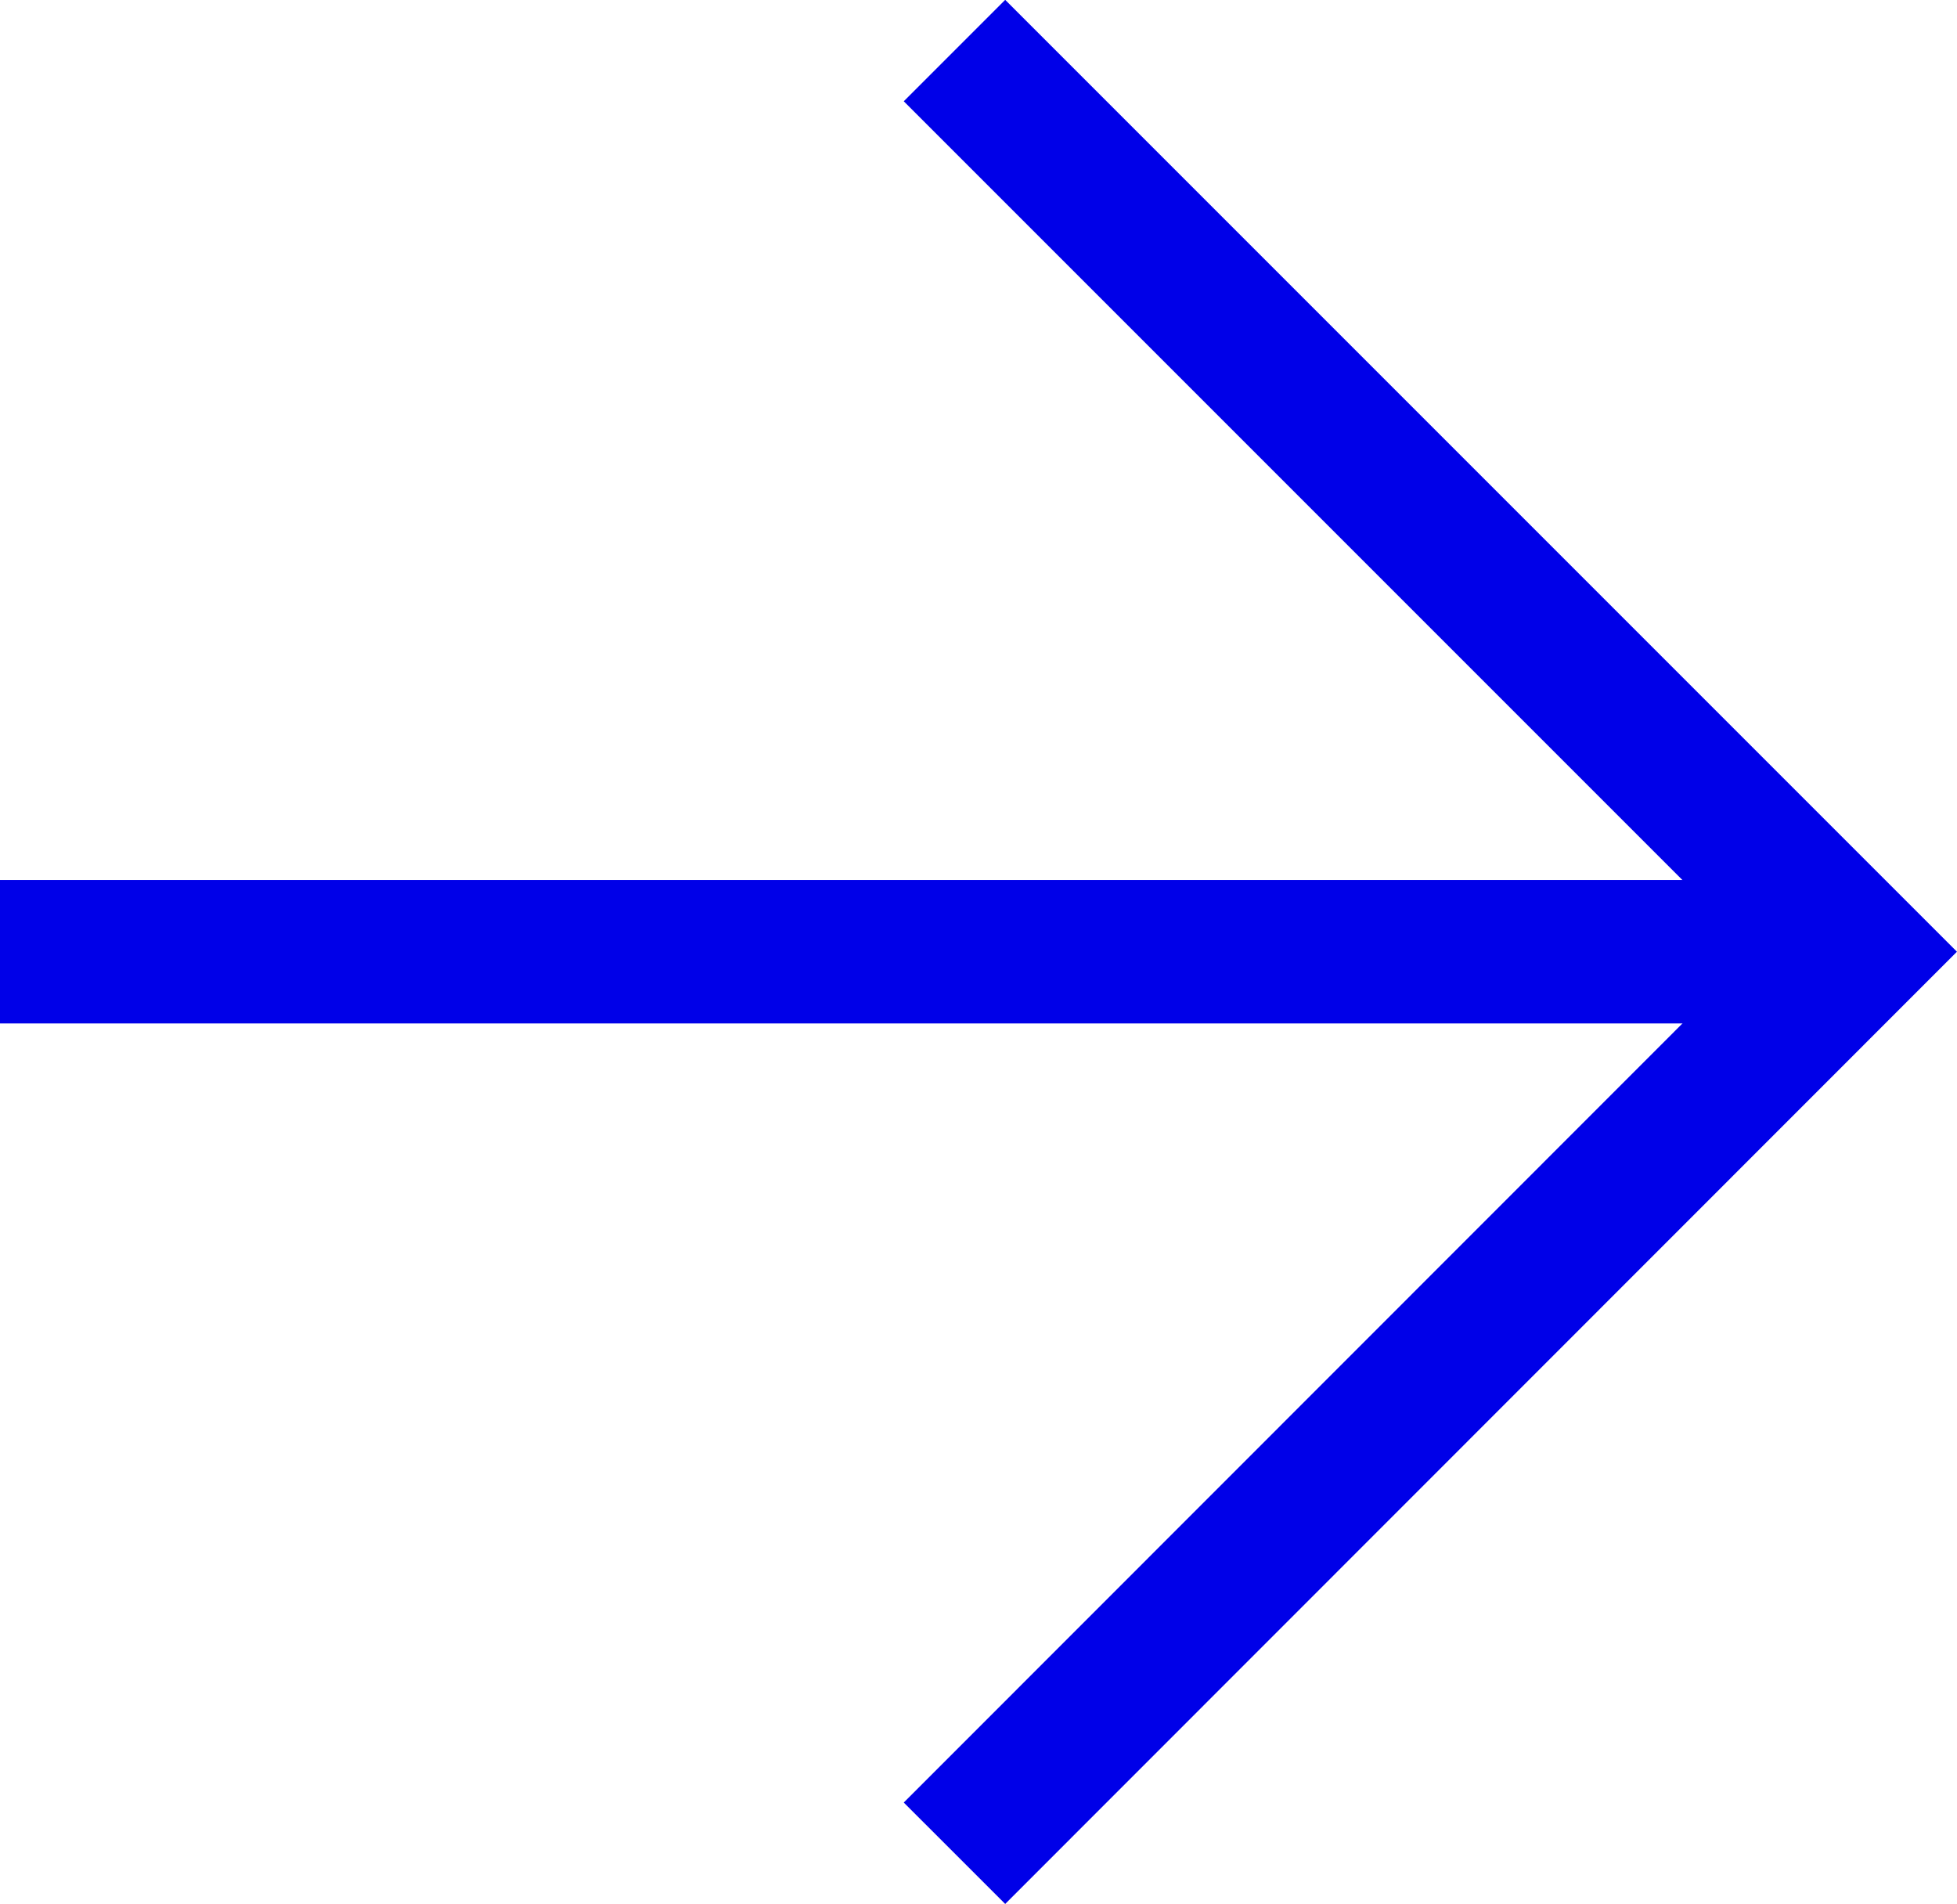
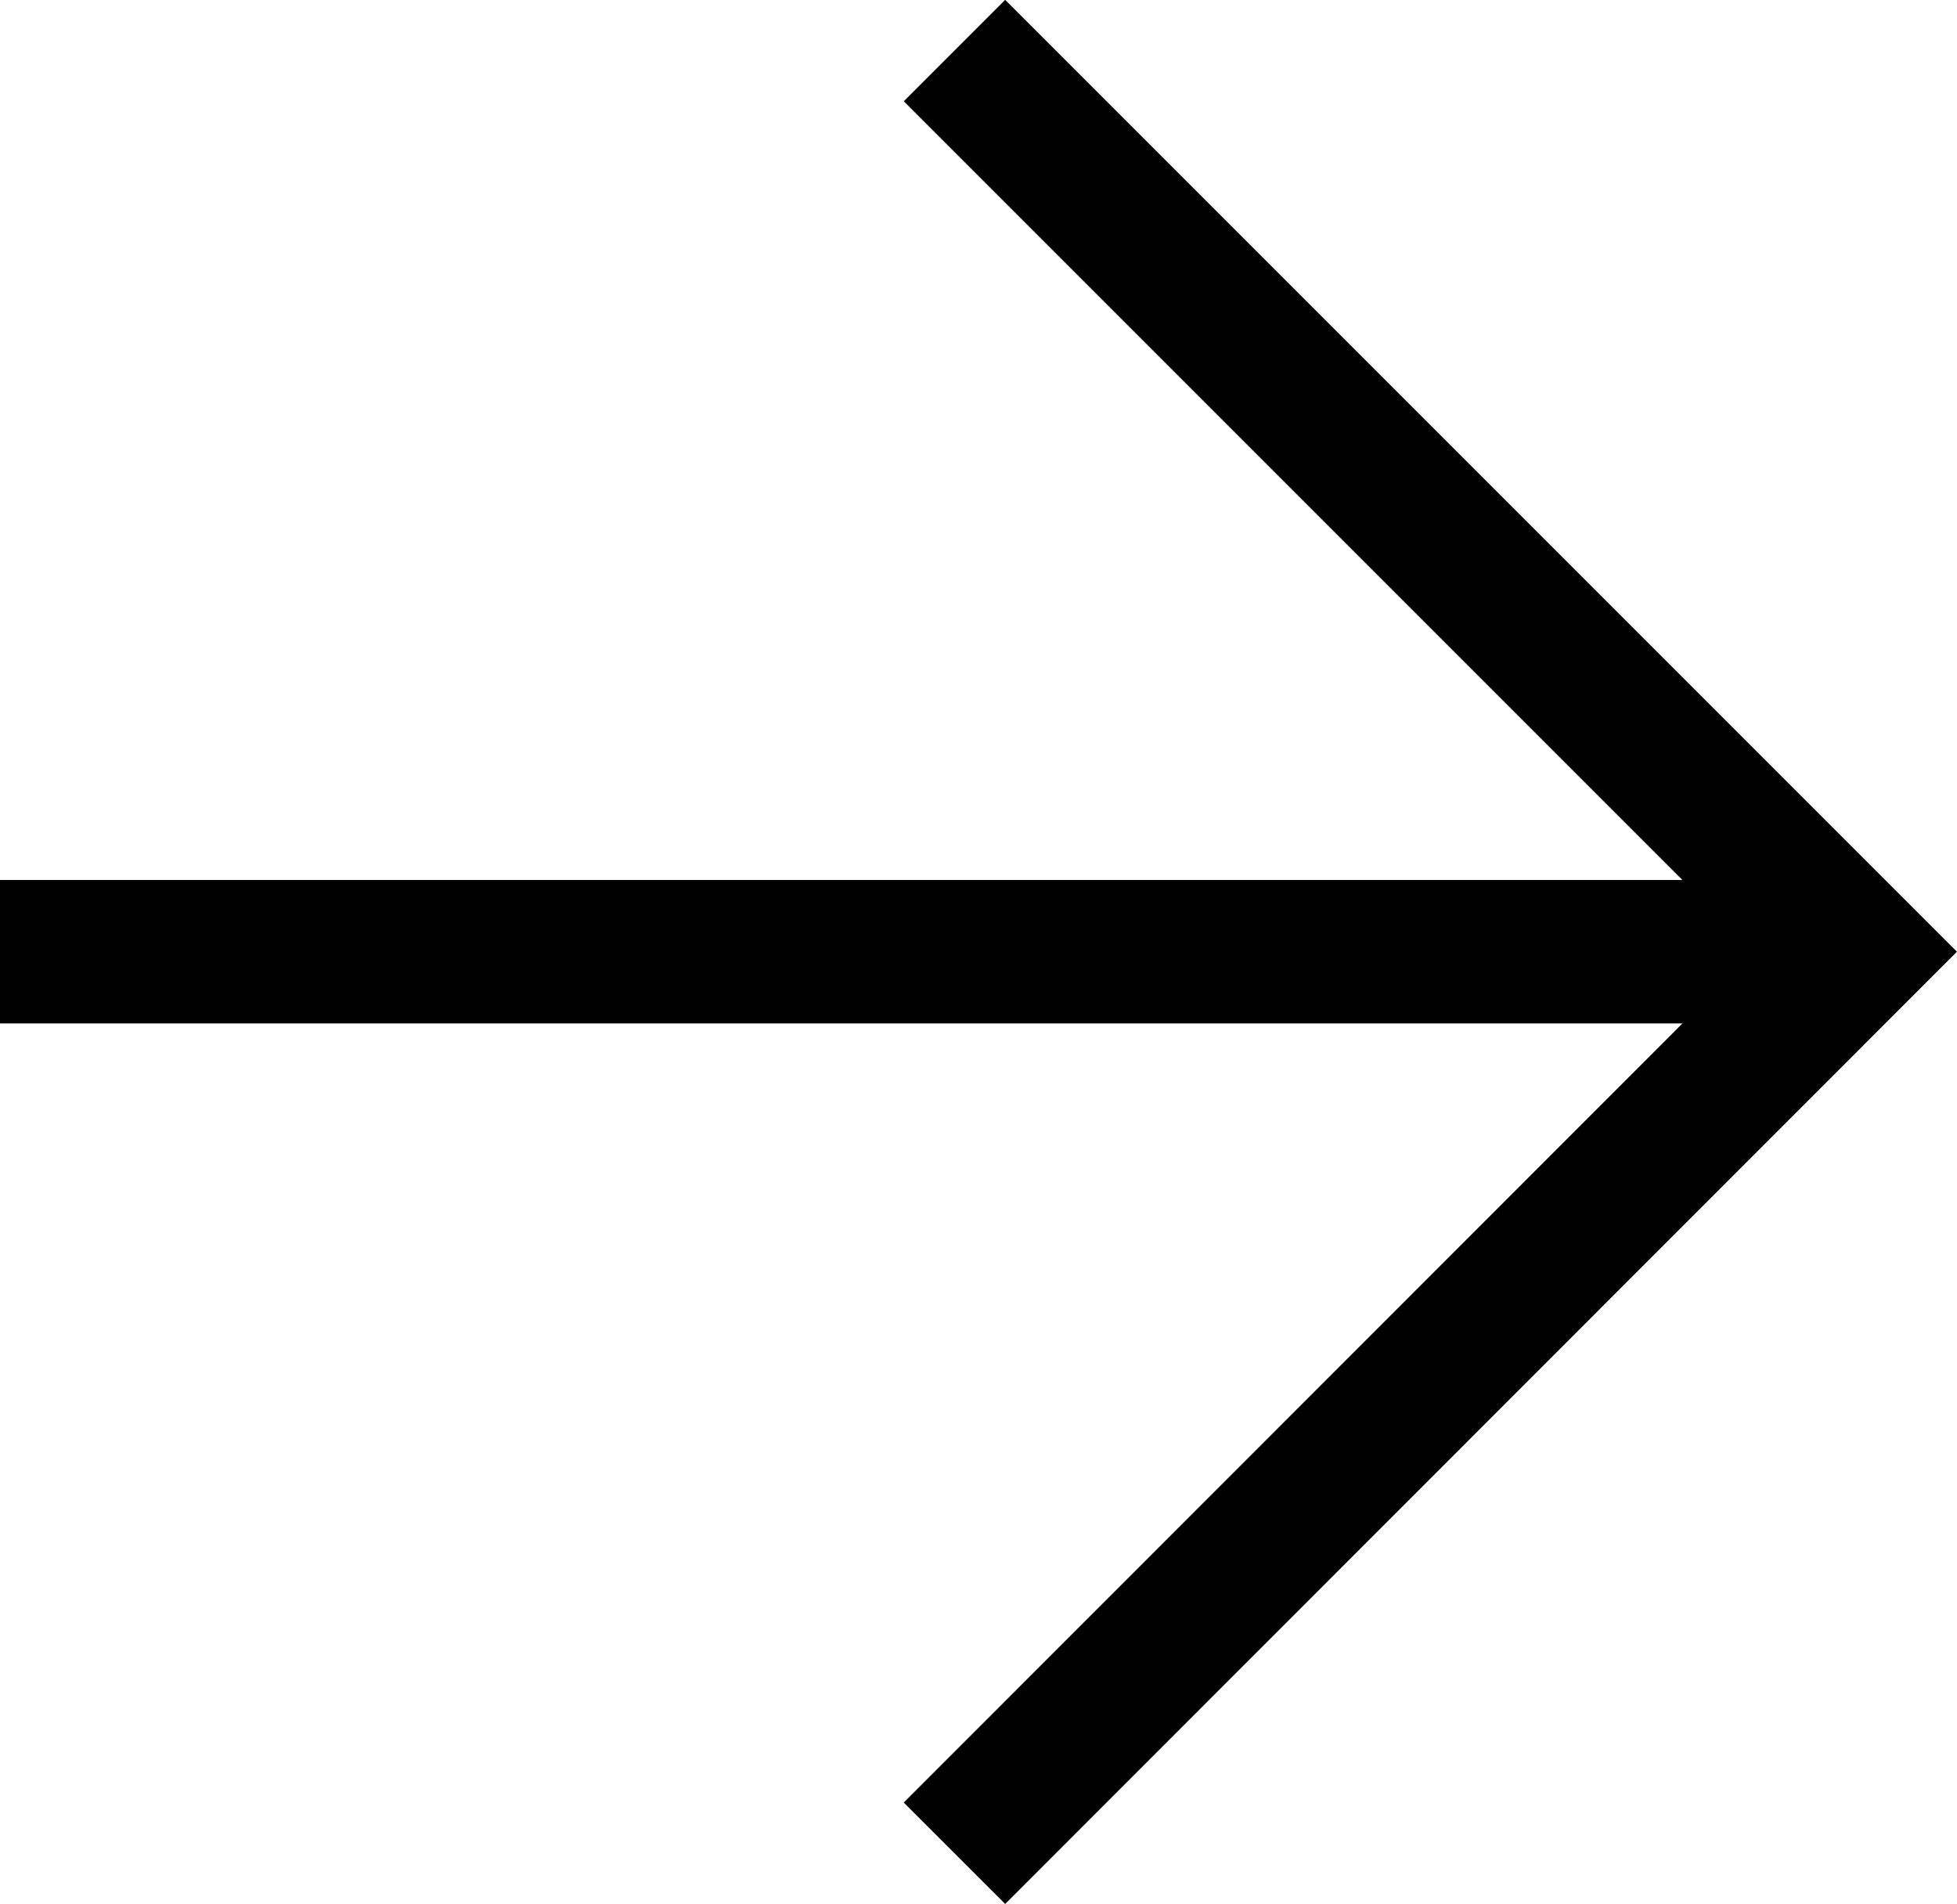
<svg xmlns="http://www.w3.org/2000/svg" viewBox="0 0 54.58 53.09">
  <g>
    <g>
-       <polyline points="26.62 51.68 51.75 26.54 26.62 1.41" style="fill:none; stroke:#0000e8; stroke-miterlimit:10; stroke-width:4px;" />
-       <line x1="51.75" y1="26.54" x2="0" y2="26.54" style="fill:none; stroke:#0000e8; stroke-miterlimit:10; stroke-width:4px;" />
+       <polyline points="26.62 51.68 51.75 26.54 26.62 1.41" style="fill:none; stroke:currentColor; stroke-miterlimit:10; stroke-width:4px;" />
+       <line x1="51.75" y1="26.54" x2="0" y2="26.54" style="fill:none; stroke:currentColor; stroke-miterlimit:10; stroke-width:4px;" />
    </g>
  </g>
</svg>
